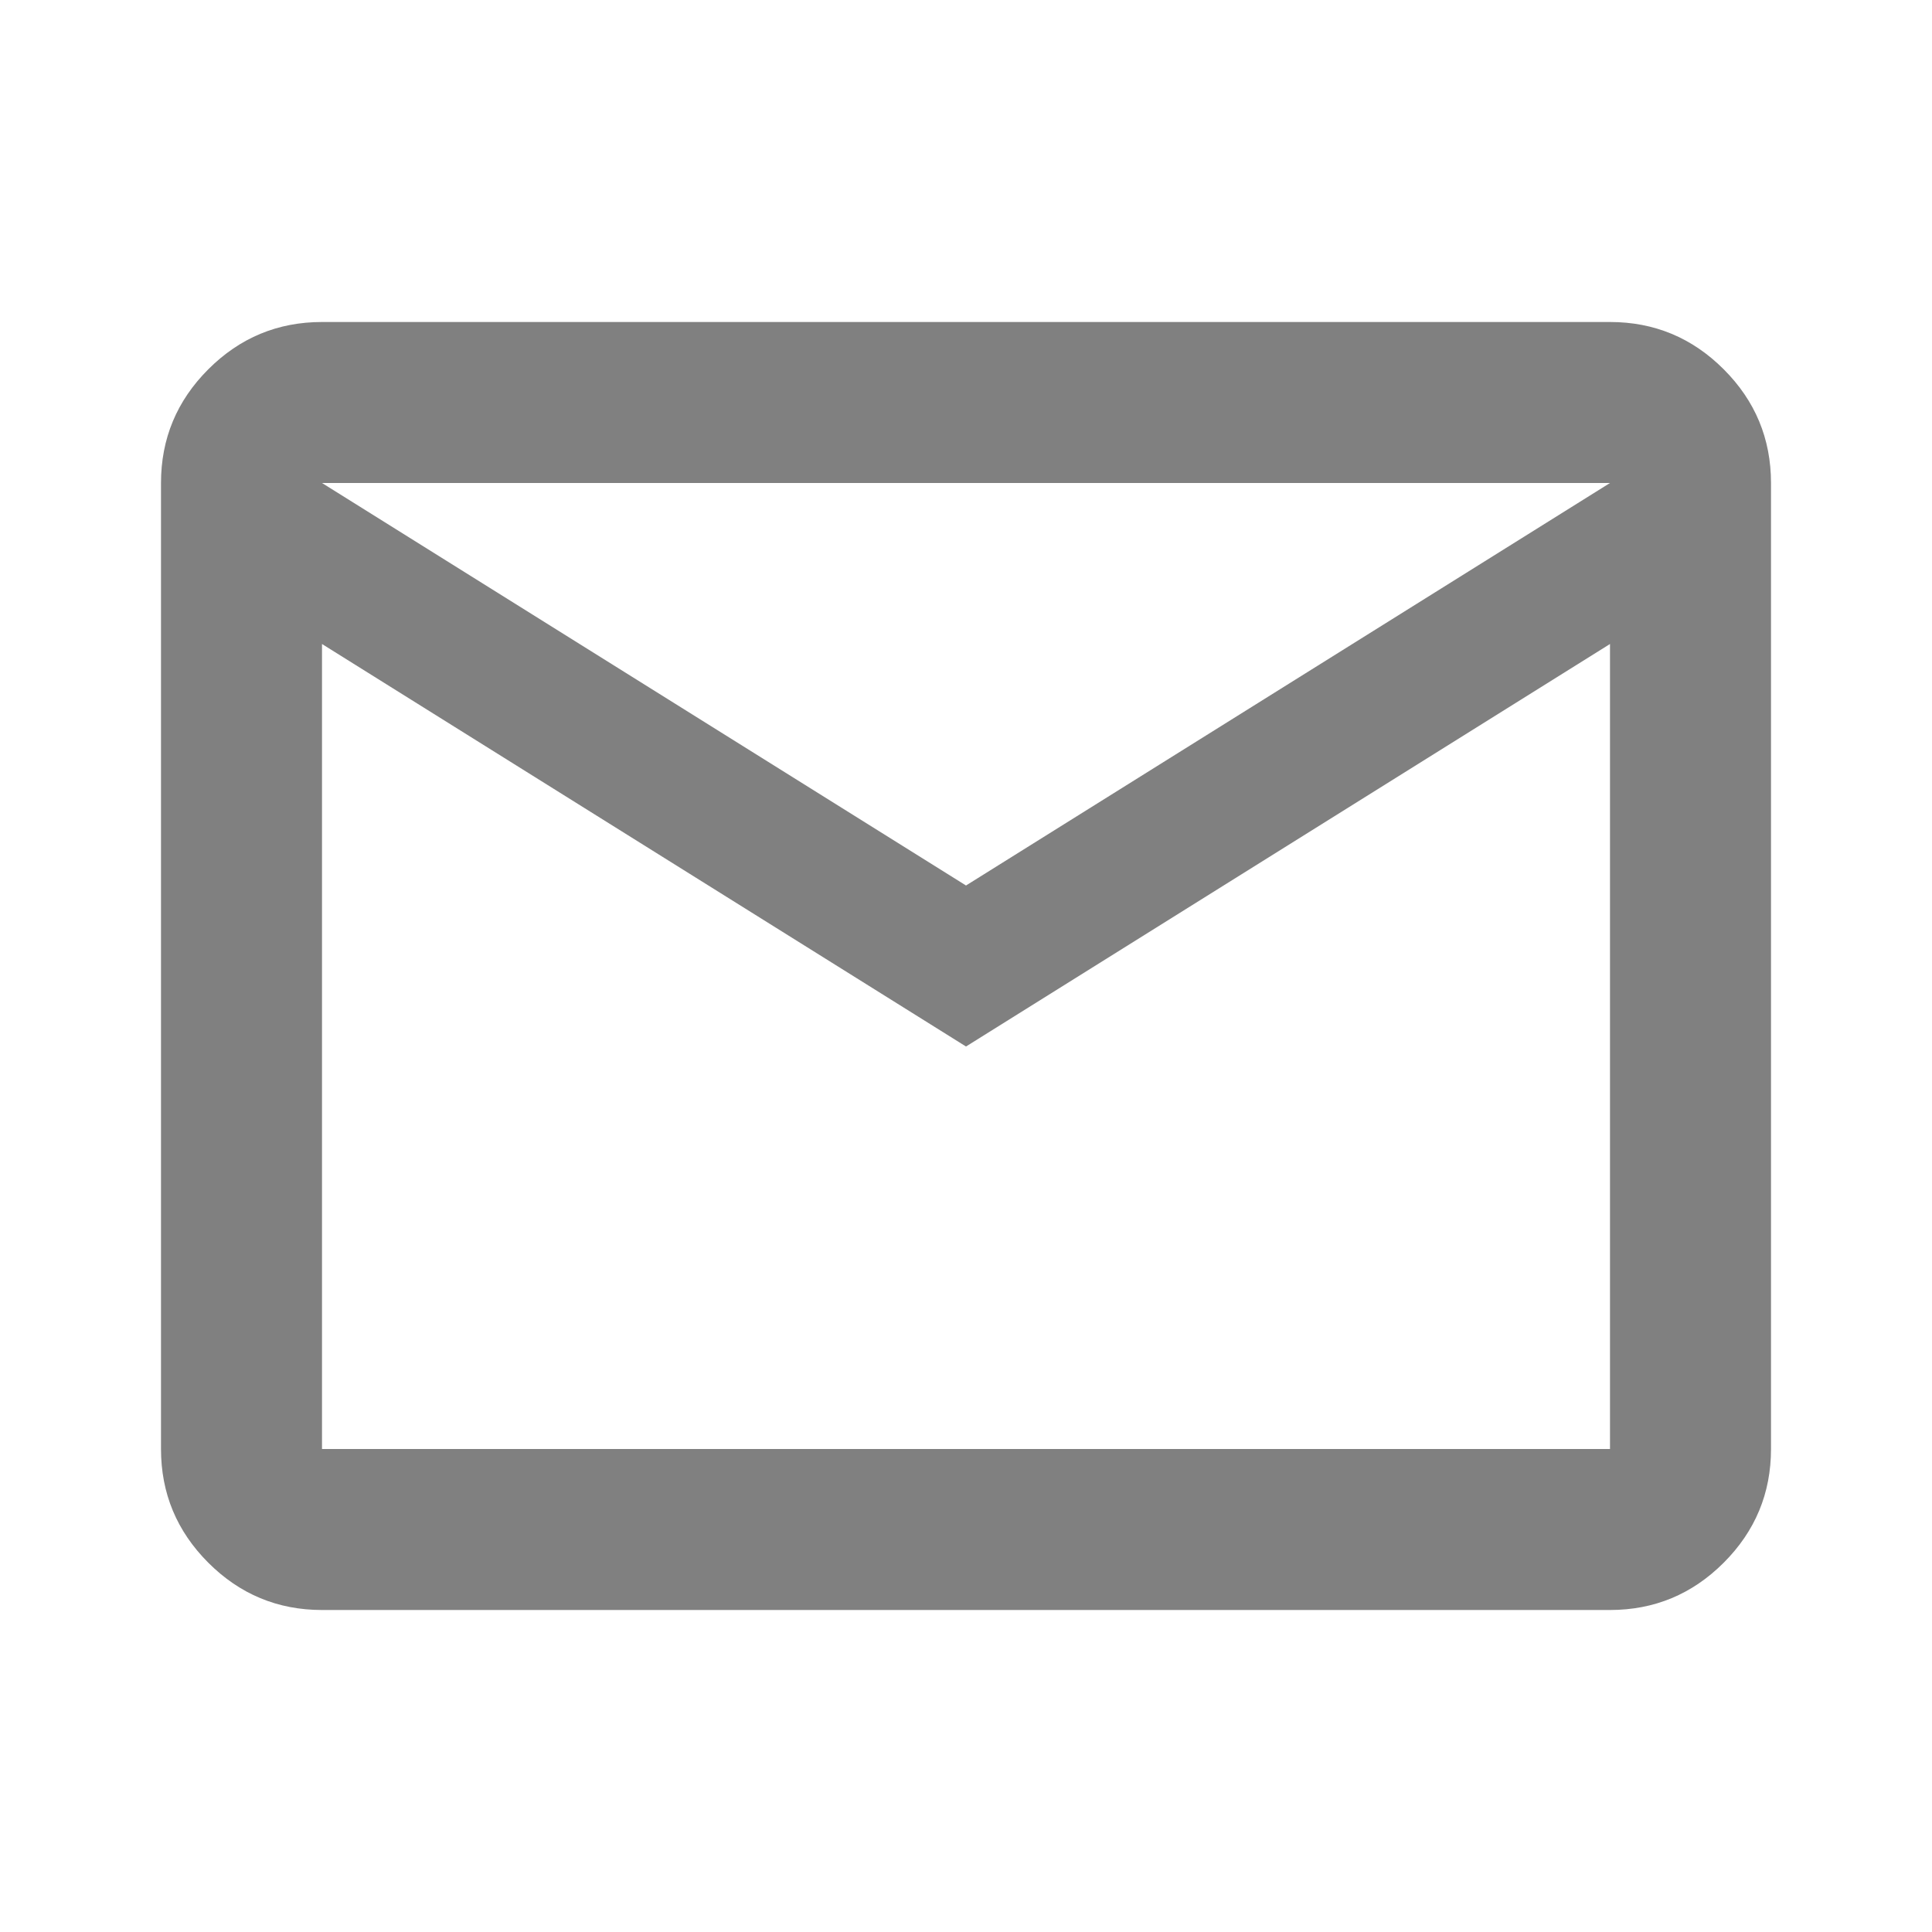
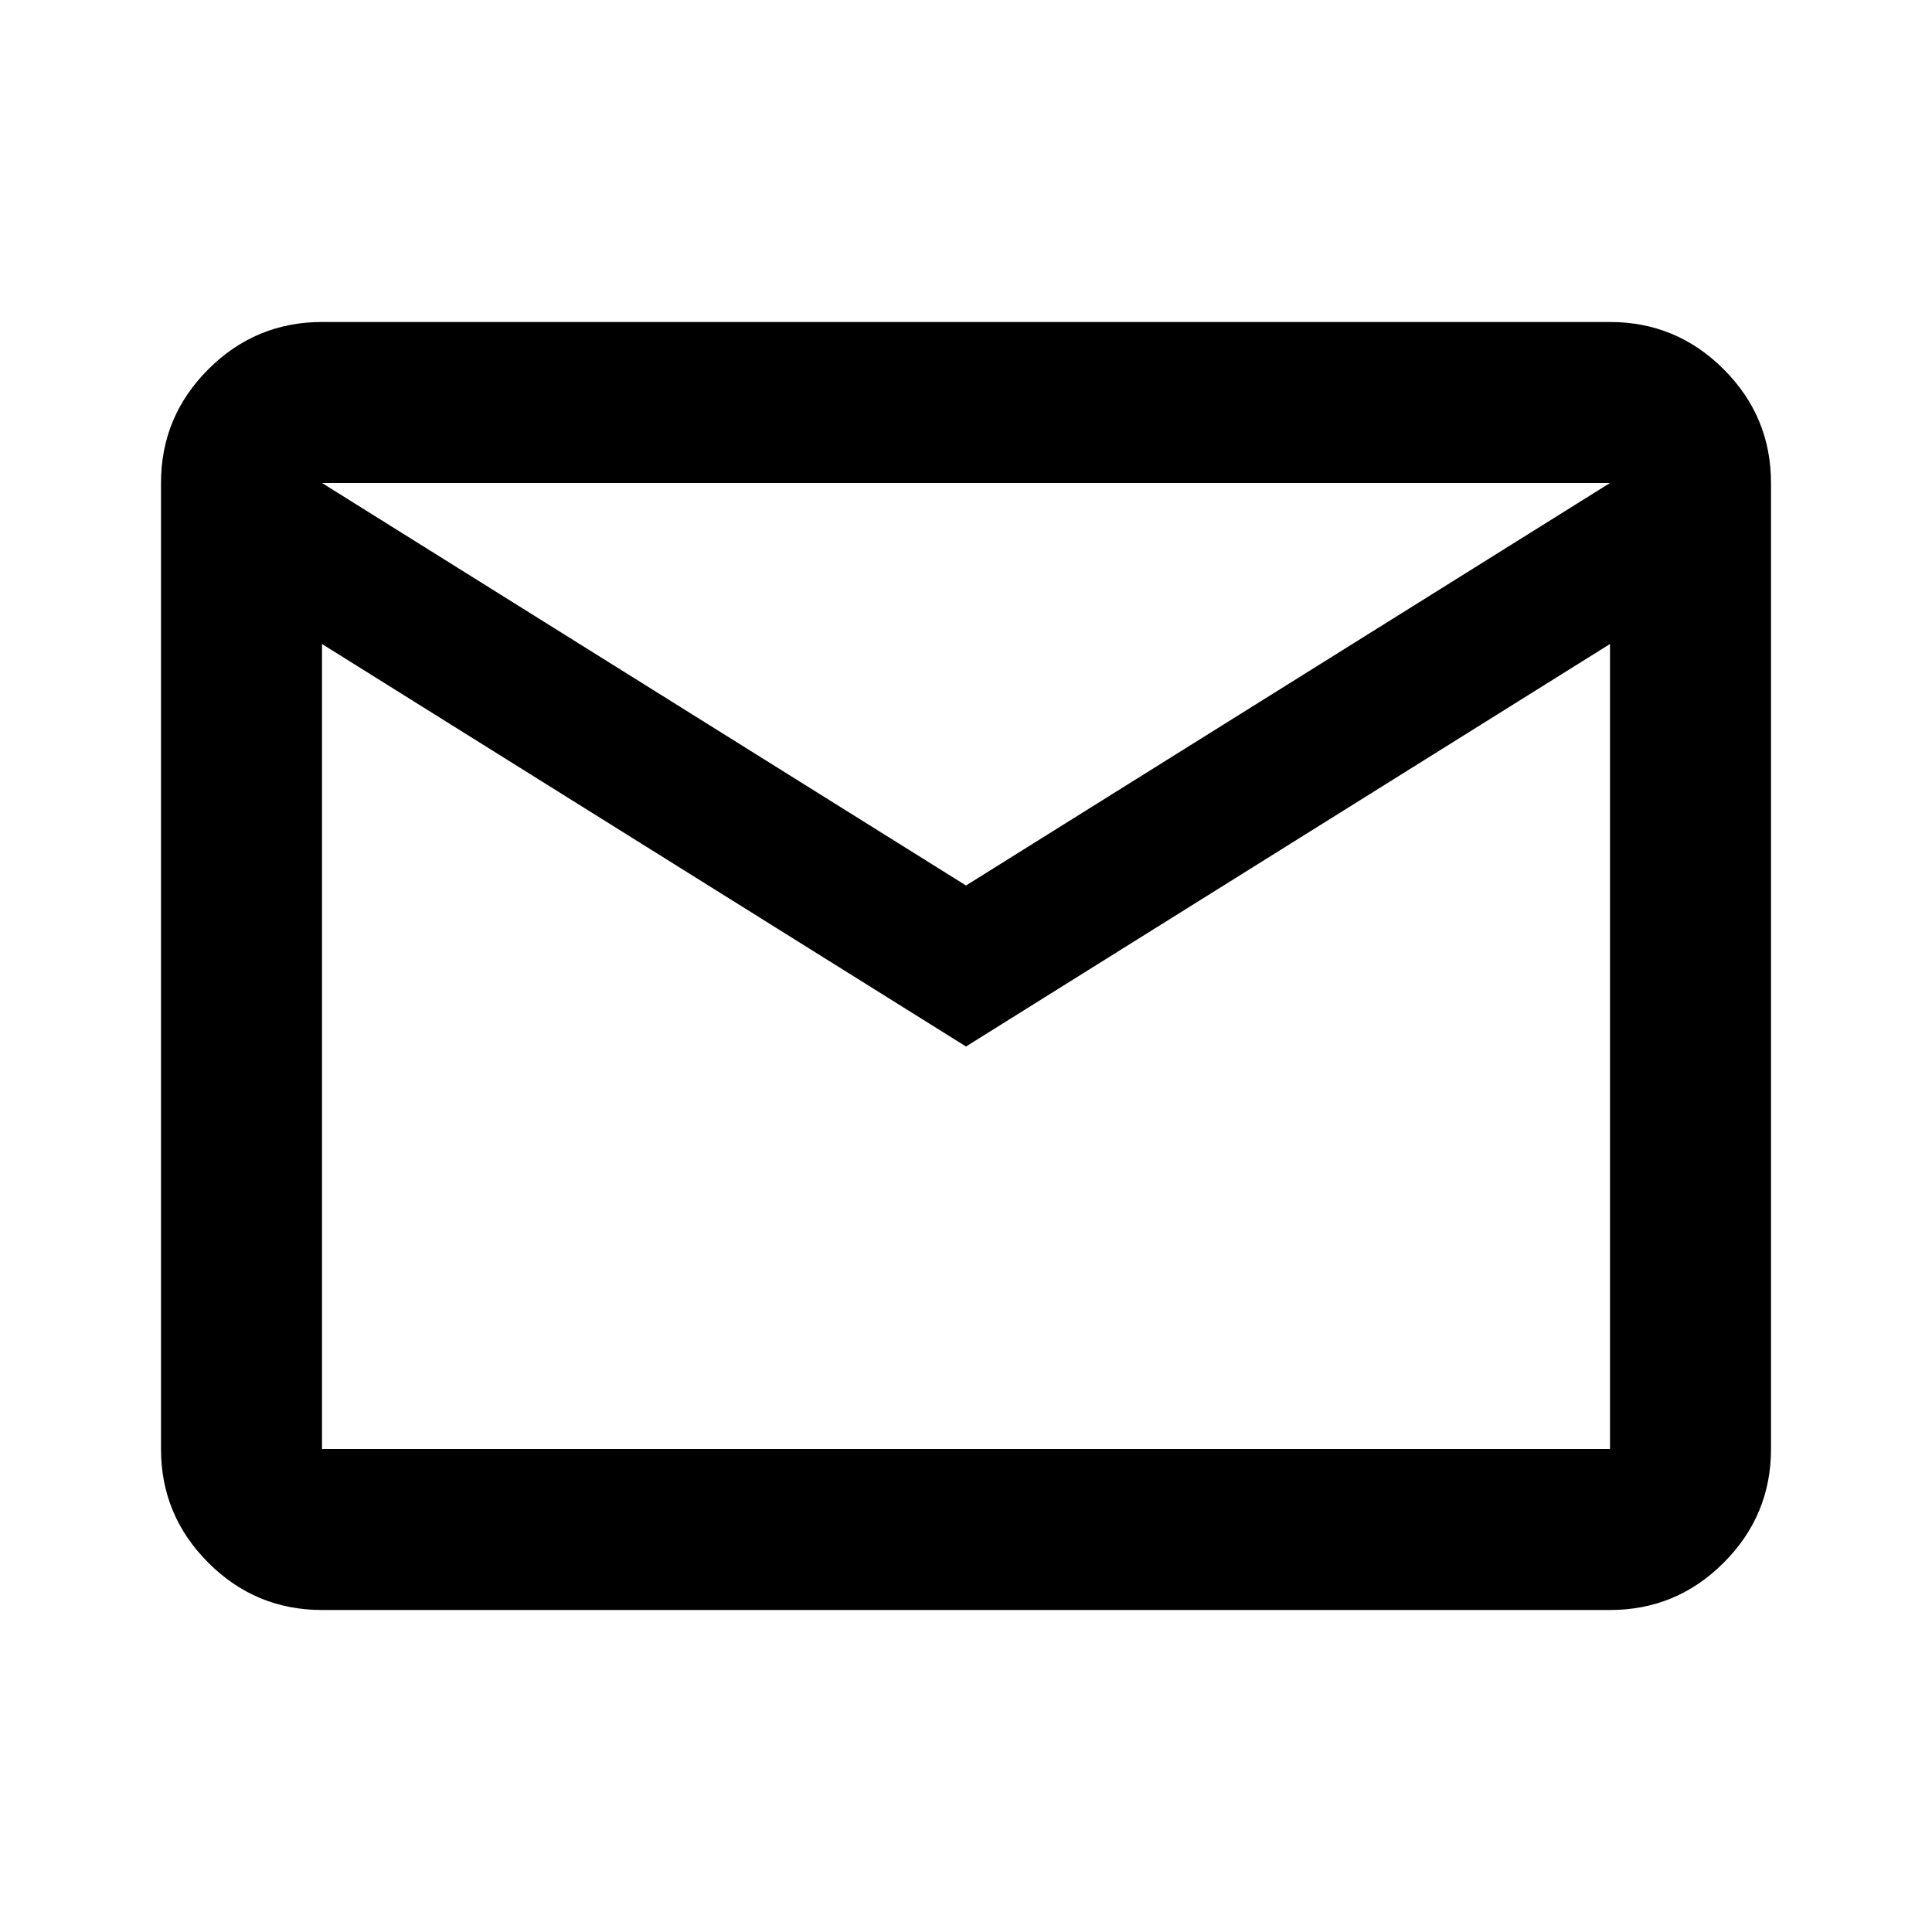
- <svg xmlns="http://www.w3.org/2000/svg" height="24px" viewBox="0 -960 960 960" width="24px" fill="grey">
+ <svg xmlns="http://www.w3.org/2000/svg" height="24px" viewBox="0 -960 960 960" width="24px" fill="black ">
  <path d="M160-160q-33 0-56.5-23.5T80-240v-480q0-33 23.5-56.5T160-800h640q33 0 56.5 23.5T880-720v480q0 33-23.5 56.5T800-160H160Zm320-280L160-640v400h640v-400L480-440Zm0-80 320-200H160l320 200ZM160-640v-80 480-400Z" />
</svg>
